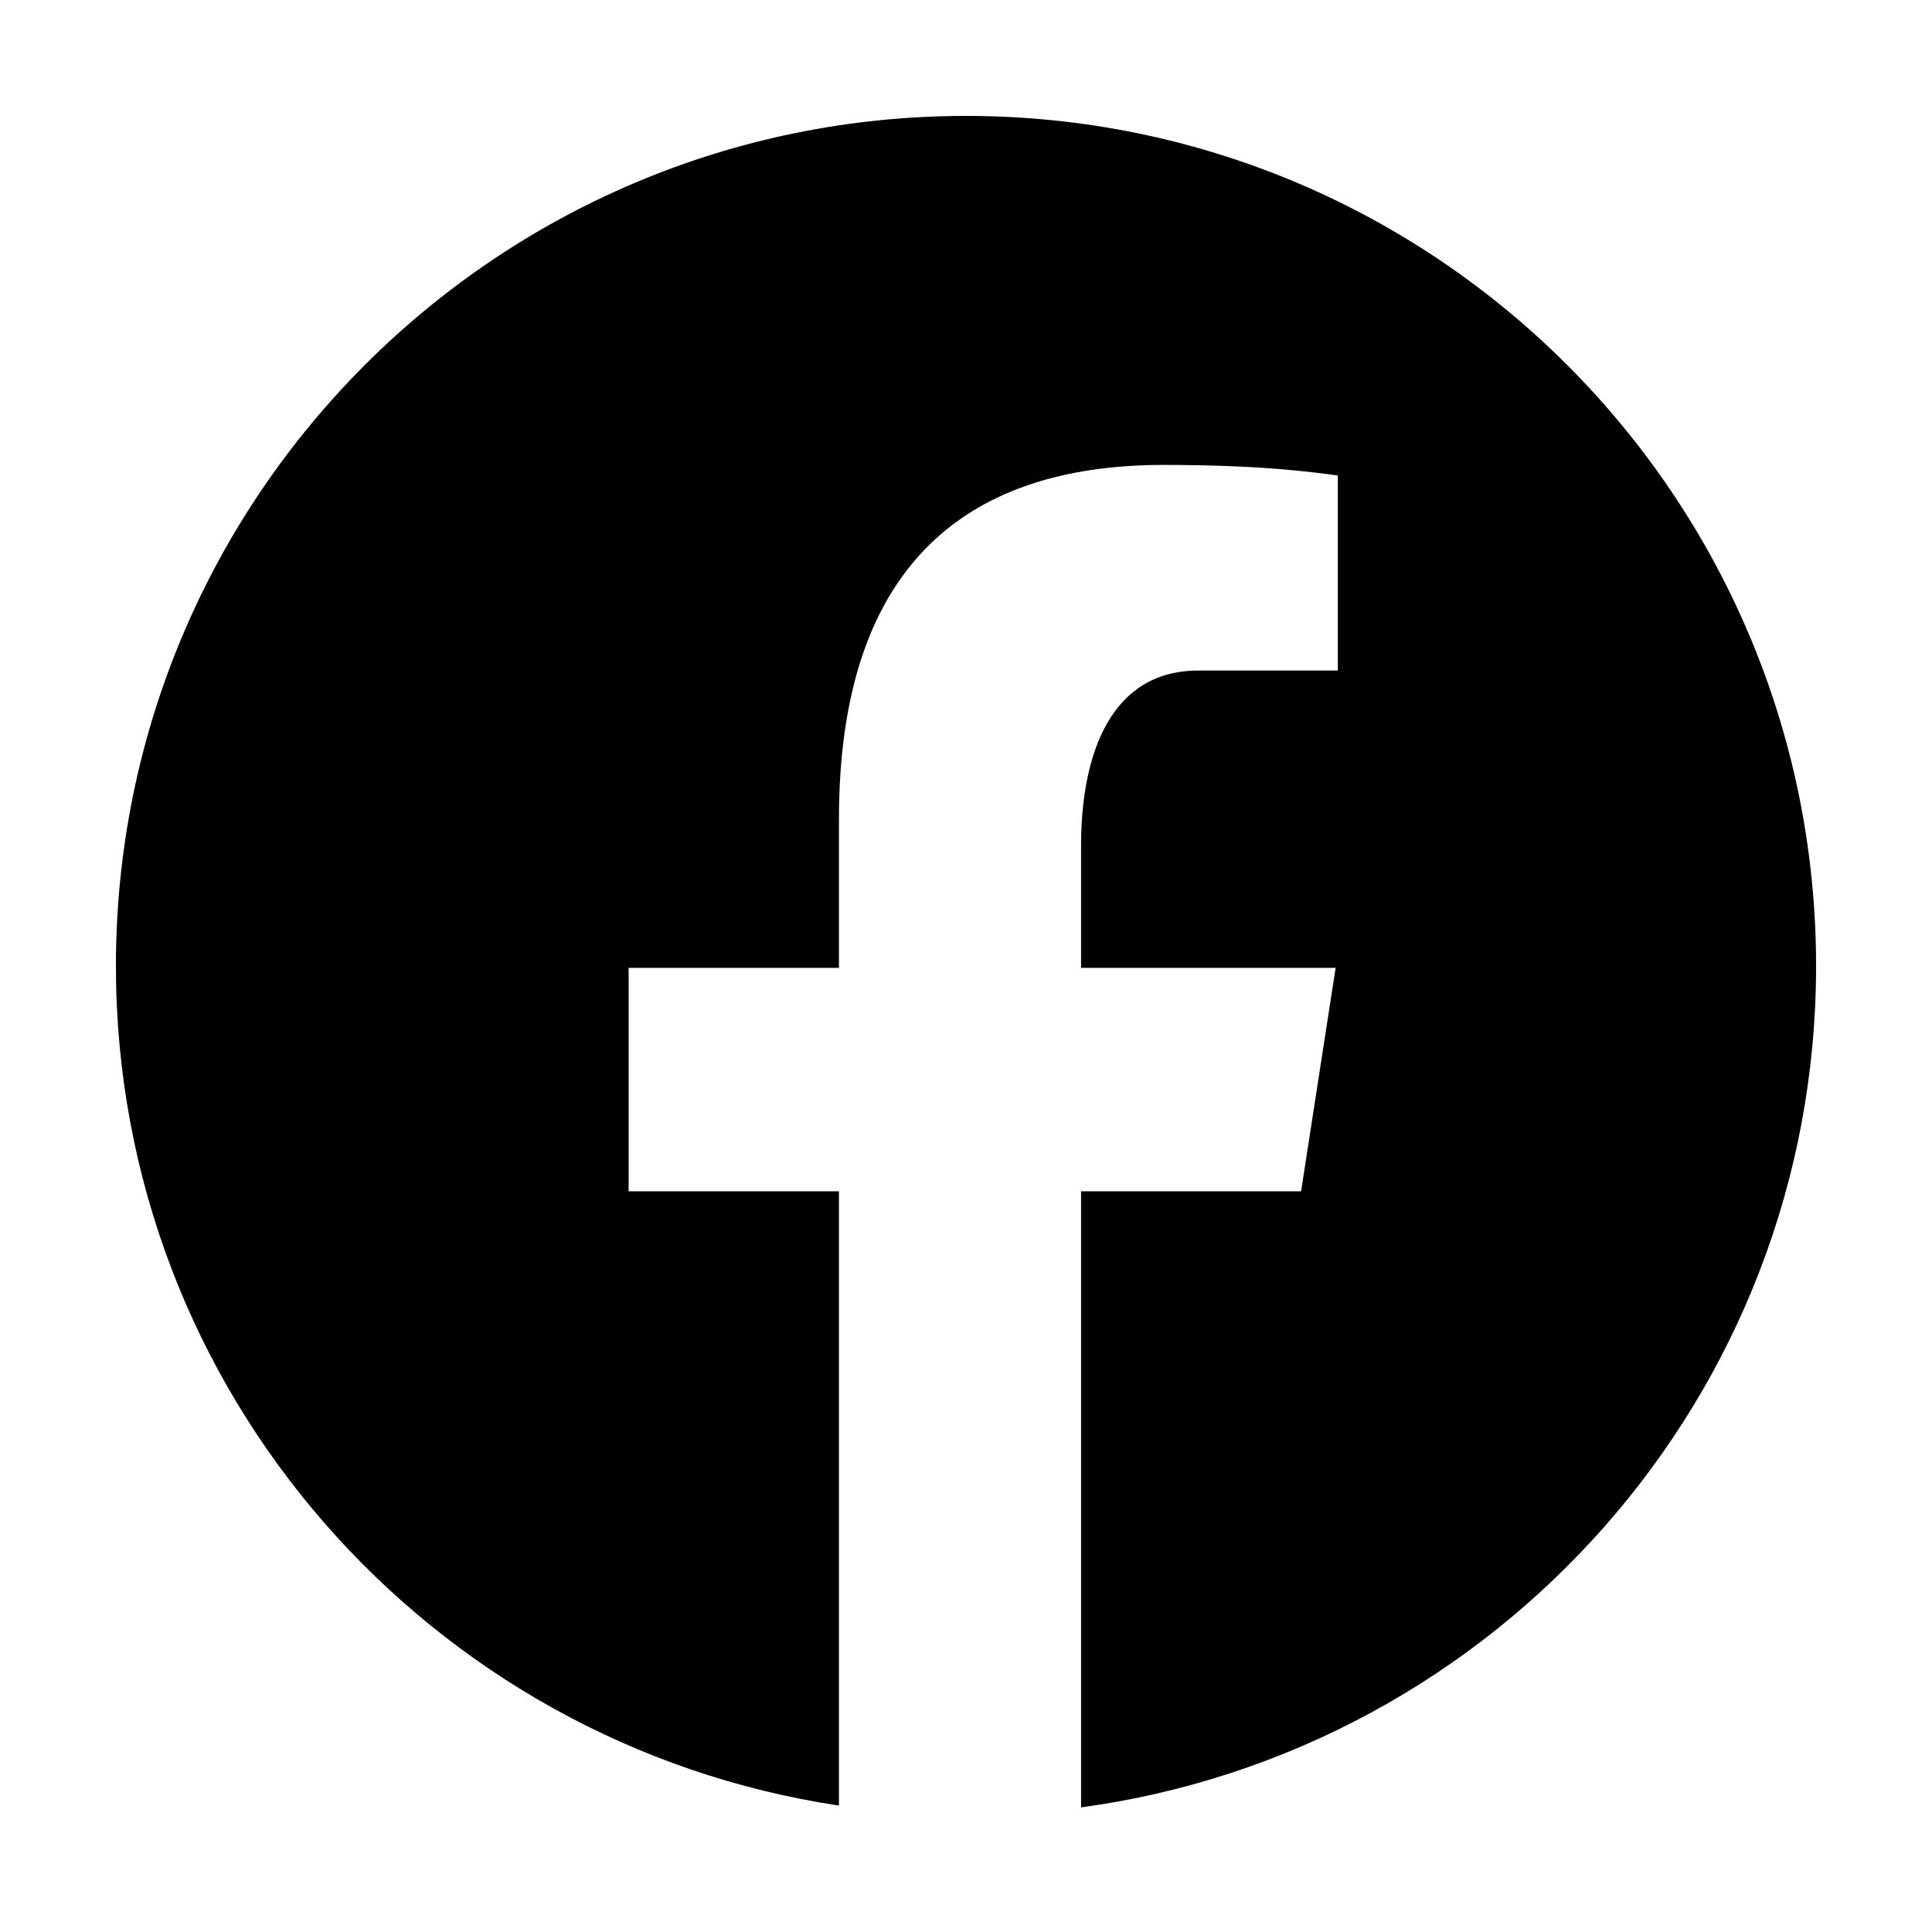
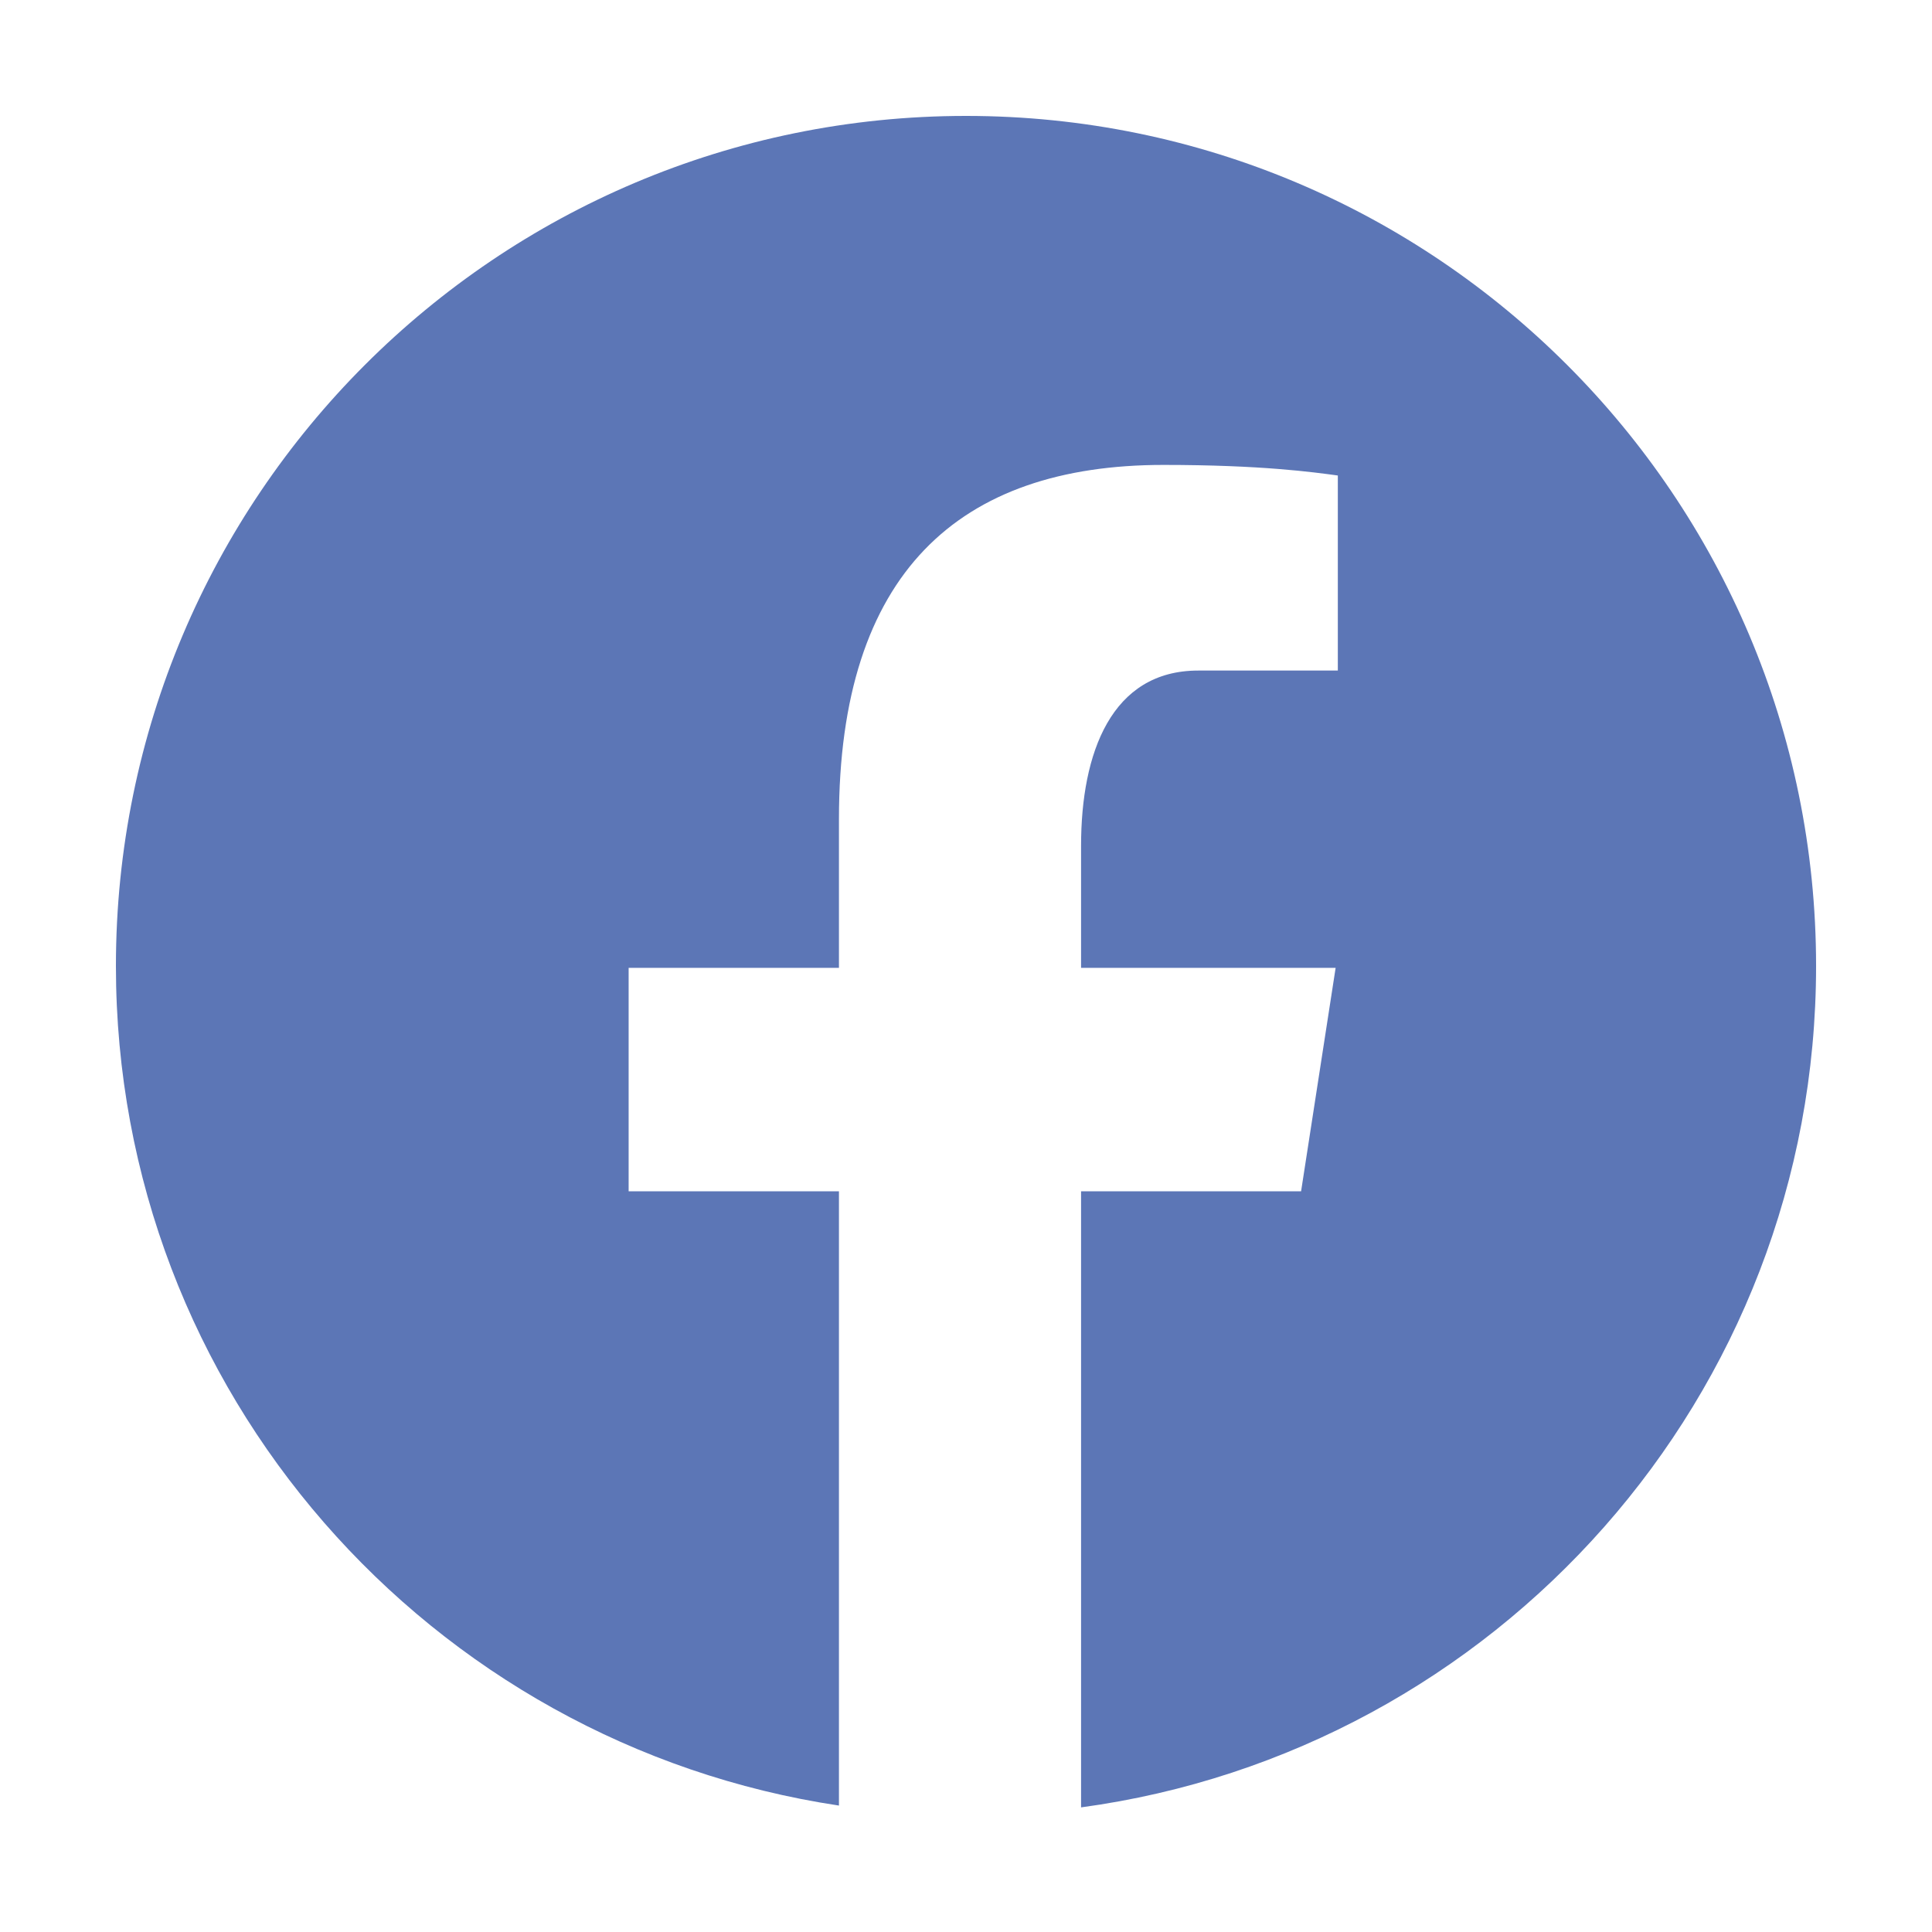
<svg xmlns="http://www.w3.org/2000/svg" viewBox="0 0 50 50" width="50px" height="50px">
-   <path d="M25,3C12.85,3,3,12.85,3,25c0,11.03,8.125,20.137,18.712,21.728V30.831h-5.443v-5.783h5.443v-3.848 c0-6.371,3.104-9.168,8.399-9.168c2.536,0,3.877,0.188,4.512,0.274v5.048h-3.612c-2.248,0-3.033,2.131-3.033,4.533v3.161h6.588 l-0.894,5.783h-5.694v15.944C38.716,45.318,47,36.137,47,25C47,12.85,37.15,3,25,3z" />
+   <path fill="rgb(92, 118, 182)" d="M25,3C12.85,3,3,12.85,3,25c0,11.03,8.125,20.137,18.712,21.728V30.831h-5.443v-5.783h5.443v-3.848 c0-6.371,3.104-9.168,8.399-9.168c2.536,0,3.877,0.188,4.512,0.274v5.048h-3.612c-2.248,0-3.033,2.131-3.033,4.533v3.161h6.588 l-0.894,5.783h-5.694v15.944C38.716,45.318,47,36.137,47,25C47,12.85,37.15,3,25,3z" />
</svg>
